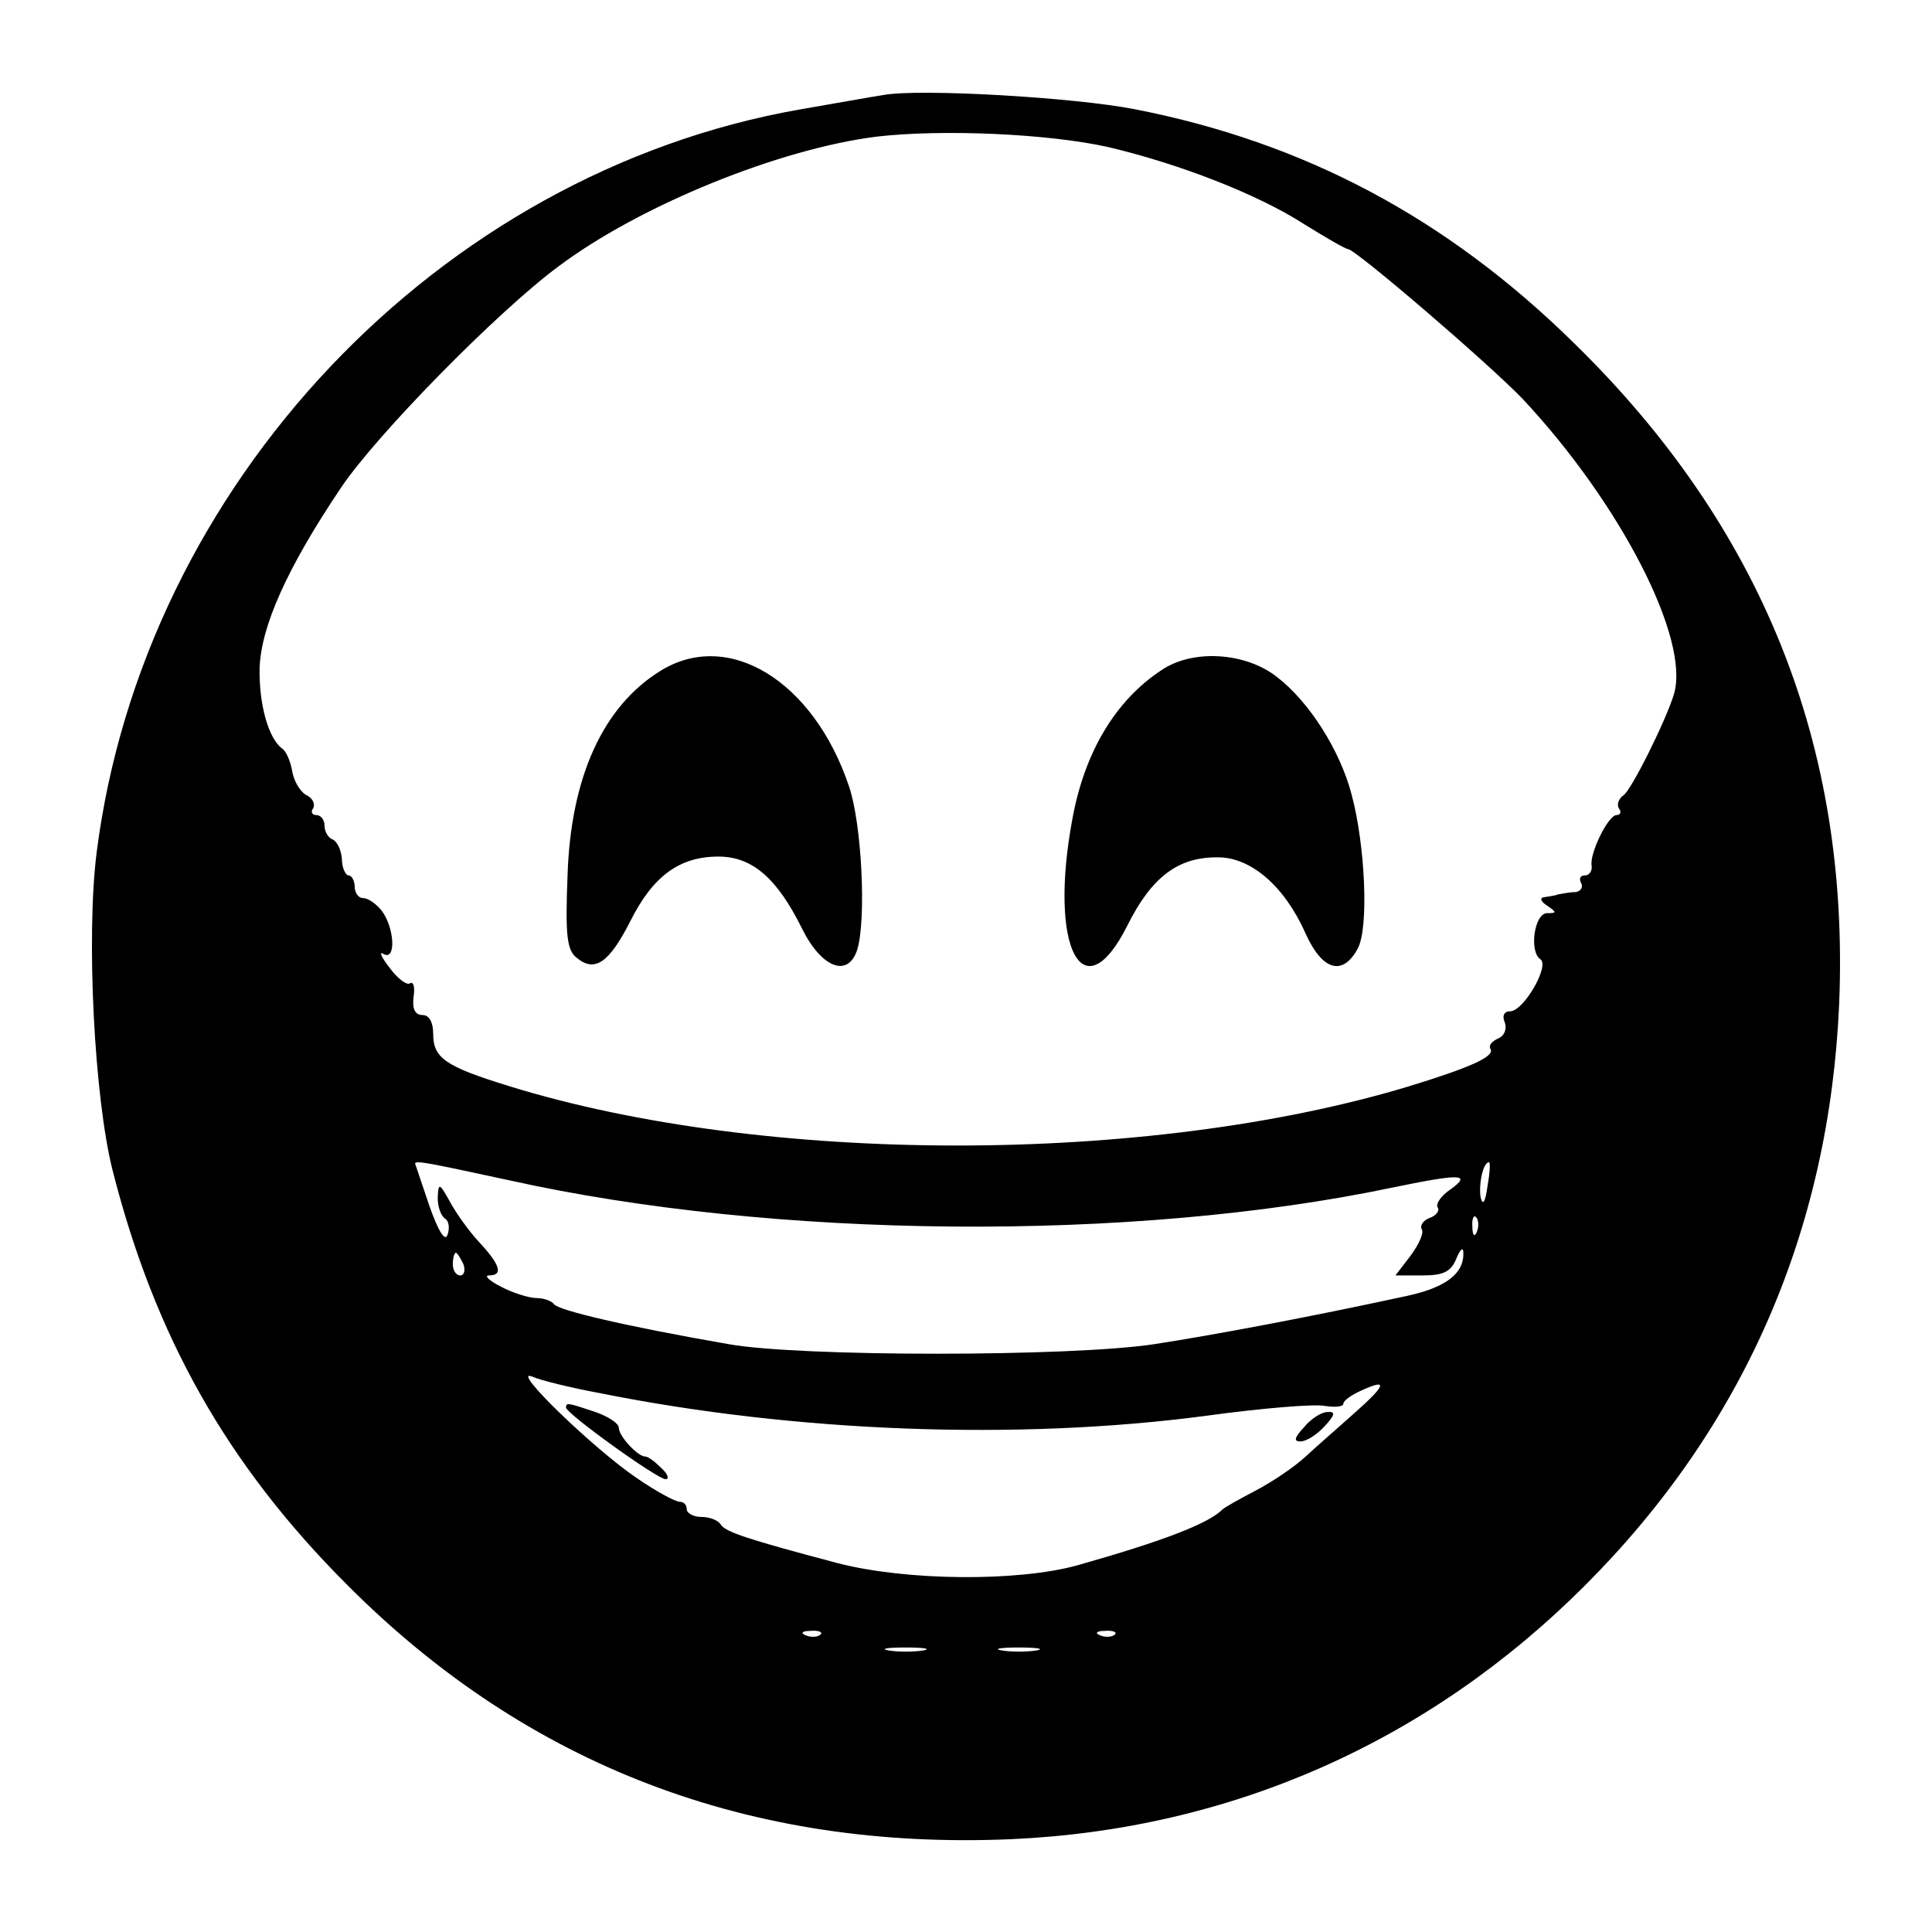
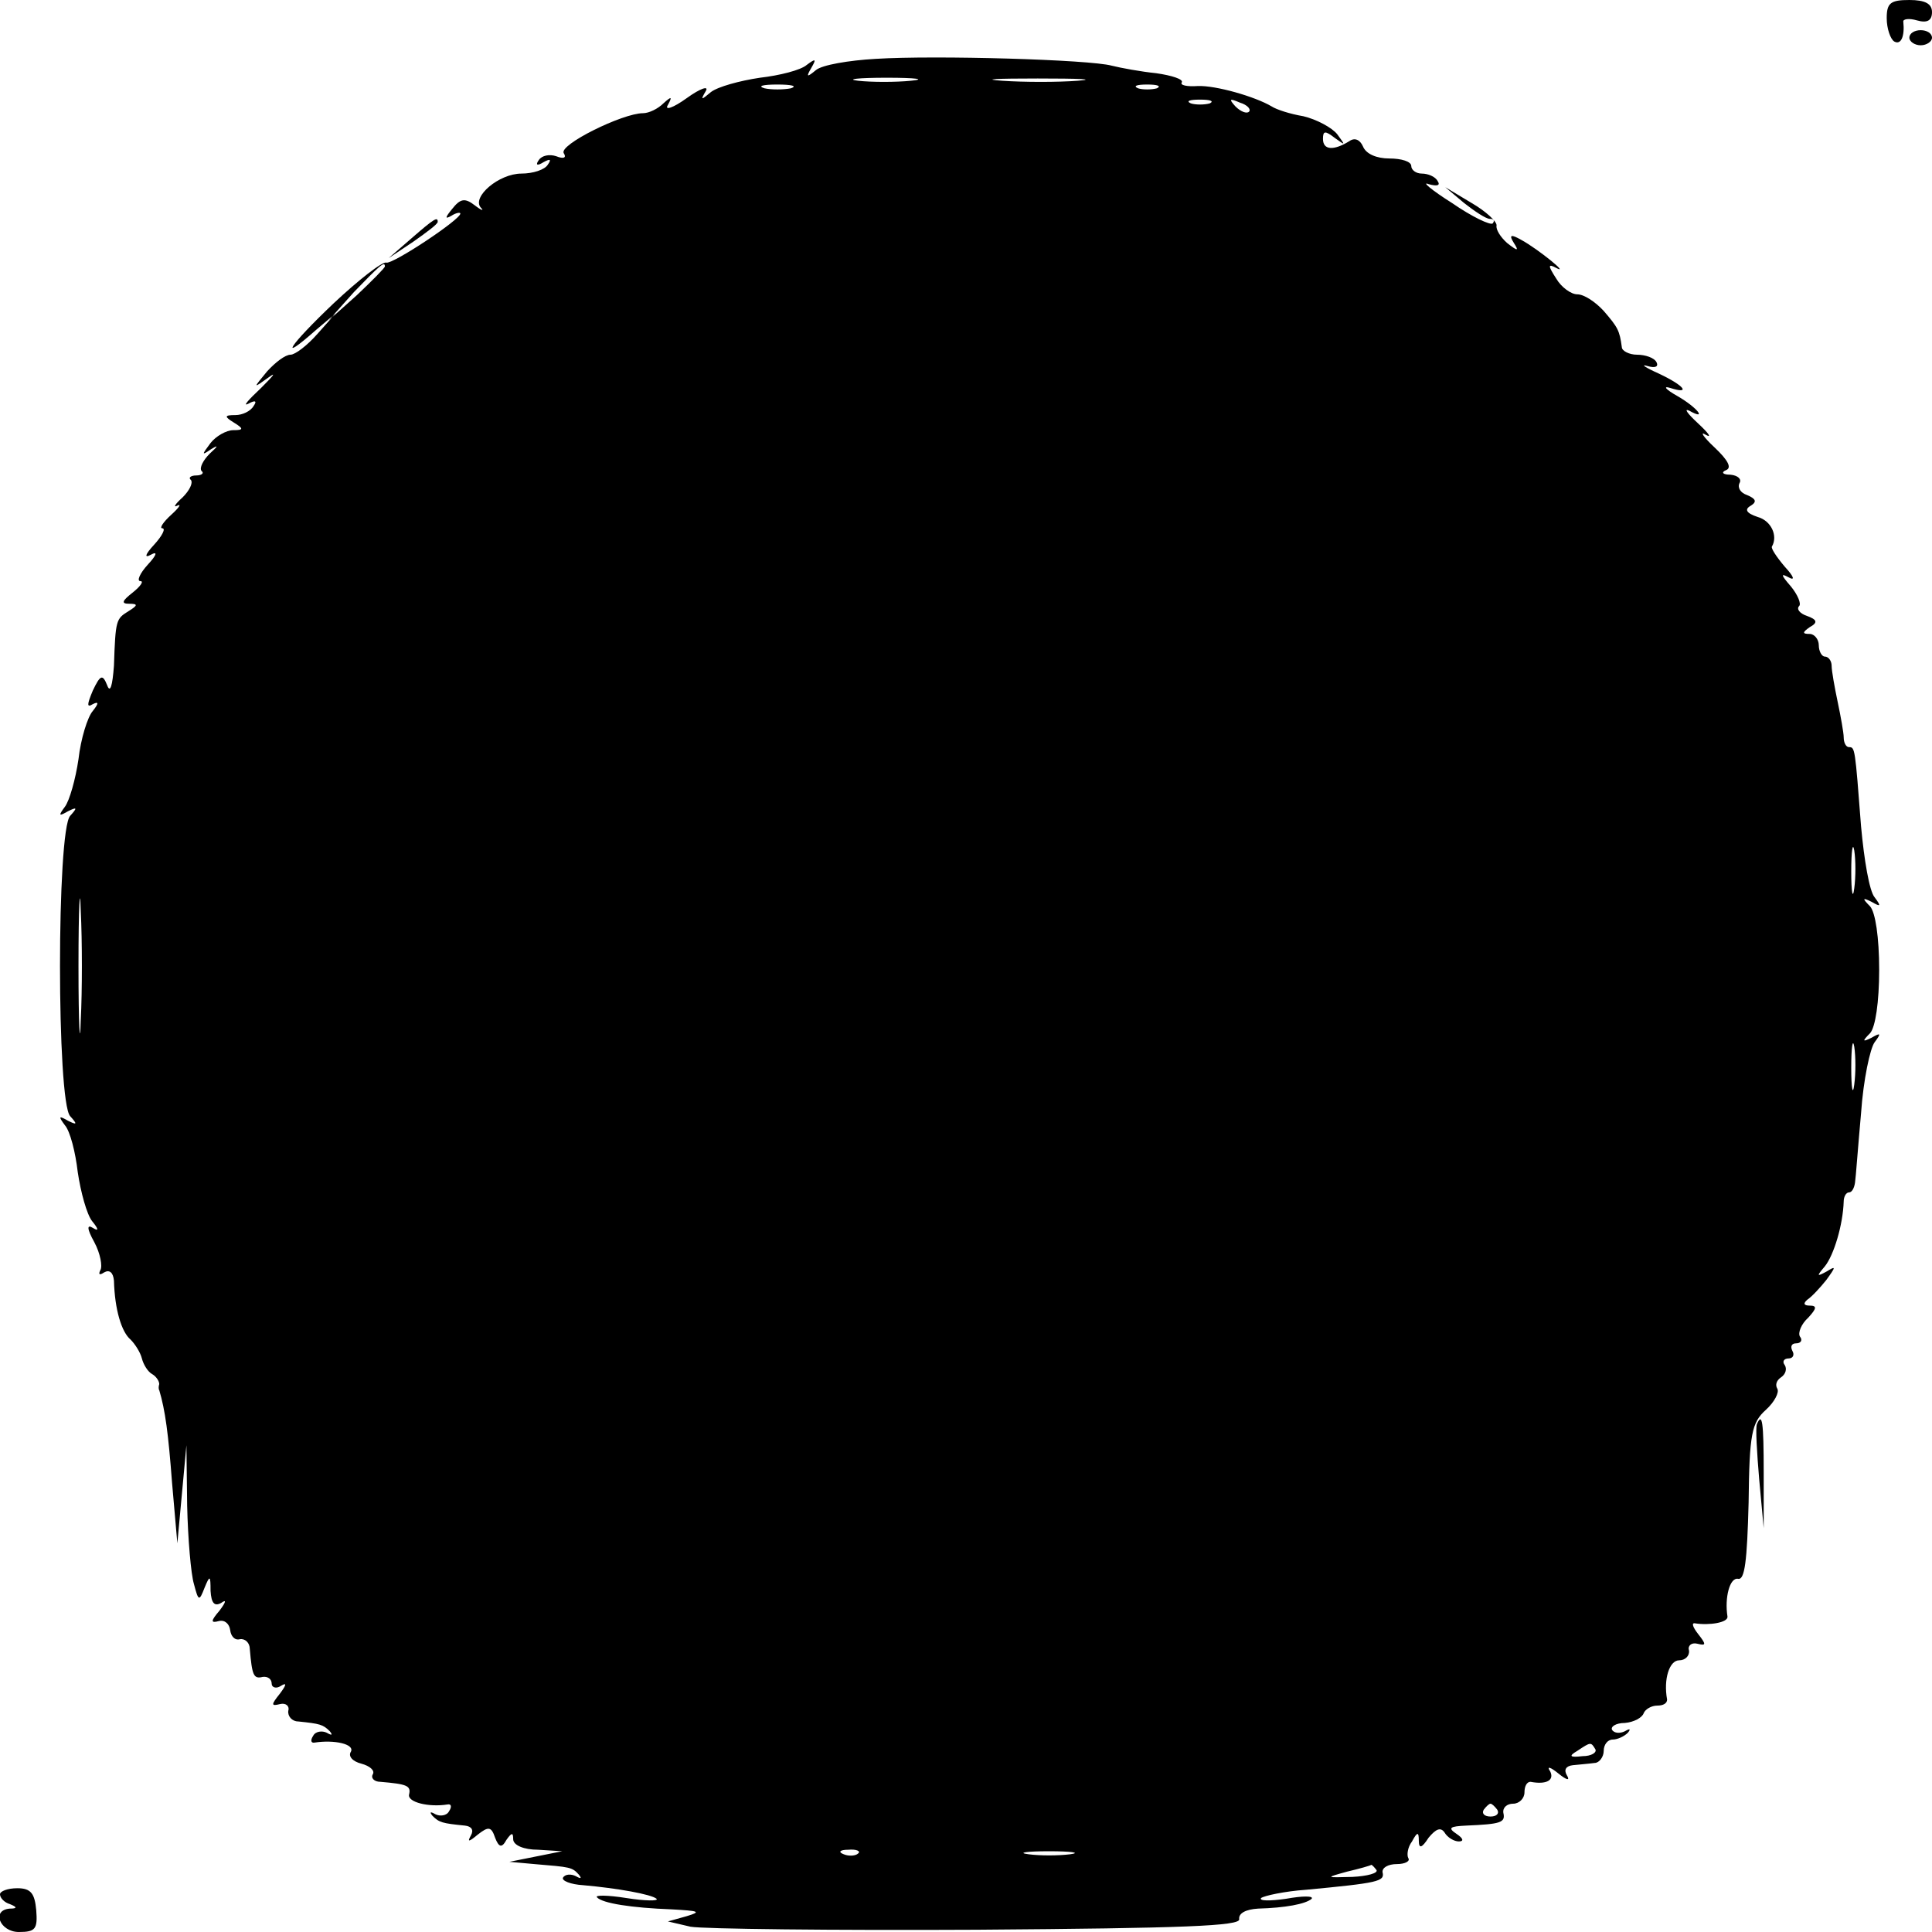
<svg xmlns="http://www.w3.org/2000/svg" version="1.0" width="256pt" height="256pt" viewBox="0 0 256 256" preserveAspectRatio="xMidYMid meet">
  <g transform="translate(0,256) scale(0.1,-0.1)" fill="#000000" stroke="none">
-     <path d="M1170 2434 c-14 -2 -63 -11 -110 -19 -479 -84 -870 -497 -932 -985 -14 -112 -3 -324 21 -420 56 -221 152 -391 311 -550 239 -240 534 -352 880 -337 291 13 553 129 760 336 211 211 324 471 337 771 14 342 -102 632 -352 876 -168 165 -356 265 -580 309 -80 16 -288 28 -335 19z m299 -69 c93 -22 197 -62 259 -102 29 -18 55 -33 58 -33 10 0 188 -153 232 -199 129 -138 222 -318 200 -391 -11 -36 -57 -128 -67 -134 -6 -4 -9 -12 -6 -17 4 -5 2 -9 -3 -9 -11 0 -36 -51 -33 -67 1 -7 -3 -13 -9 -13 -6 0 -8 -4 -5 -10 3 -5 0 -11 -7 -12 -7 0 -17 -2 -23 -3 -5 -2 -14 -3 -20 -4 -5 -1 -3 -6 5 -11 13 -9 13 -10 0 -10 -17 0 -24 -51 -9 -61 13 -8 -22 -69 -40 -69 -8 0 -11 -6 -7 -15 3 -9 -1 -18 -9 -21 -8 -4 -13 -9 -10 -14 6 -10 -28 -25 -110 -50 -346 -104 -852 -104 -1191 1 -84 26 -100 37 -100 69 0 15 -5 25 -14 25 -10 0 -14 8 -12 24 2 13 0 21 -5 18 -4 -3 -17 7 -27 21 -11 14 -14 22 -8 18 17 -10 15 34 -2 57 -7 9 -18 17 -25 17 -6 0 -11 7 -11 15 0 8 -4 15 -8 15 -4 0 -9 10 -9 22 -1 13 -7 24 -13 26 -5 2 -10 10 -10 18 0 8 -5 14 -11 14 -5 0 -8 4 -4 9 3 6 -1 14 -10 18 -8 5 -16 19 -18 32 -2 12 -8 26 -13 29 -18 13 -31 58 -30 107 2 55 36 132 108 239 47 70 207 233 288 293 108 81 293 156 422 172 86 10 227 4 307 -14z m-794 -1369 c351 -78 824 -82 1168 -10 92 19 108 19 79 -2 -12 -8 -20 -19 -17 -24 3 -4 -2 -11 -11 -14 -8 -3 -13 -10 -10 -15 3 -5 -4 -20 -15 -35 l-20 -26 36 0 c28 0 38 5 45 23 5 12 9 15 9 7 1 -28 -24 -46 -74 -57 -129 -28 -257 -52 -335 -64 -110 -17 -472 -17 -565 0 -138 24 -226 45 -231 53 -3 4 -13 8 -23 8 -10 0 -32 7 -47 15 -16 8 -23 15 -16 15 19 0 15 14 -13 44 -14 15 -31 39 -39 54 -14 25 -15 25 -16 5 0 -12 4 -24 10 -28 5 -3 6 -13 3 -21 -3 -10 -12 4 -24 38 -10 29 -18 54 -19 56 0 5 18 1 125 -22z m1296 -8 c-3 -21 -6 -26 -9 -15 -3 17 3 47 11 47 2 0 1 -15 -2 -32z m-14 -60 c-3 -8 -6 -5 -6 6 -1 11 2 17 5 13 3 -3 4 -12 1 -19z m-1343 -43 c3 -8 1 -15 -4 -15 -6 0 -10 7 -10 15 0 8 2 15 4 15 2 0 6 -7 10 -15z m181 -171 c259 -52 554 -63 803 -30 73 10 144 16 158 13 13 -2 24 -1 24 3 0 4 11 12 25 18 35 16 31 6 -11 -31 -20 -18 -49 -43 -64 -57 -15 -14 -45 -34 -66 -45 -21 -11 -41 -22 -44 -25 -19 -19 -79 -42 -192 -74 -79 -22 -227 -21 -319 3 -117 31 -148 41 -154 51 -4 6 -15 10 -26 10 -10 0 -19 5 -19 10 0 6 -4 10 -9 10 -6 0 -32 14 -58 32 -56 38 -168 146 -138 134 11 -5 52 -15 90 -22z m292 -320 c-3 -3 -12 -4 -19 -1 -8 3 -5 6 6 6 11 1 17 -2 13 -5z m390 0 c-3 -3 -12 -4 -19 -1 -8 3 -5 6 6 6 11 1 17 -2 13 -5z m-254 -21 c-13 -2 -33 -2 -45 0 -13 2 -3 4 22 4 25 0 35 -2 23 -4z m150 0 c-13 -2 -33 -2 -45 0 -13 2 -3 4 22 4 25 0 35 -2 23 -4z" />
-     <path d="M875 1671 c-76 -47 -119 -141 -123 -272 -3 -77 -1 -98 12 -108 24 -20 43 -7 71 48 30 60 65 86 117 86 45 0 78 -29 111 -96 26 -52 61 -65 73 -27 12 40 6 166 -11 216 -47 140 -160 209 -250 153z" />
-     <path d="M1539 1672 c-61 -40 -102 -109 -118 -197 -32 -171 14 -259 73 -141 32 64 67 90 118 90 45 1 90 -38 118 -101 22 -49 49 -57 69 -20 15 27 10 137 -8 204 -15 58 -56 123 -99 156 -42 33 -112 37 -153 9z" />
-     <path d="M750 695 c0 -8 121 -95 132 -95 5 0 3 7 -6 15 -8 8 -17 15 -21 15 -10 0 -35 27 -35 38 0 6 -14 15 -31 21 -36 12 -39 13 -39 6z" />
-     <path d="M1728 669 c-13 -14 -14 -19 -5 -19 8 0 22 9 32 20 14 15 15 20 4 19 -8 0 -22 -9 -31 -20z" />
+     <path d="M2500 2536 c0 -14 5 -28 10 -31 9 -5 14 7 12 26 -1 4 8 5 18 2 14 -4 20 0 20 11 0 11 -9 16 -30 16 -25 0 -30 -4 -30 -24z" />
+     <path d="M2530 2510 c0 -5 7 -10 15 -10 8 0 15 5 15 10 0 6 -7 10 -15 10 -8 0 -15 -4 -15 -10z" />
+     <path d="M1160 2482 c-35 -2 -71 -8 -79 -15 -12 -10 -13 -9 -6 3 7 12 6 13 -6 4 -8 -7 -36 -14 -62 -17 -27 -4 -56 -12 -65 -19 -13 -11 -14 -11 -7 1 5 8 -7 4 -25 -9 -18 -13 -30 -17 -25 -9 6 11 5 12 -6 2 -7 -7 -19 -13 -27 -13 -27 0 -112 -42 -105 -53 4 -6 0 -8 -10 -4 -9 3 -19 1 -23 -5 -5 -7 -2 -8 6 -3 9 5 11 4 6 -3 -4 -7 -20 -12 -35 -12 -30 0 -66 -31 -54 -45 5 -5 1 -4 -8 3 -13 10 -19 9 -30 -5 -9 -11 -10 -14 -1 -9 6 4 12 5 12 3 0 -8 -89 -67 -98 -65 -5 2 -37 -23 -70 -54 -59 -56 -75 -81 -23 -35 l26 22 -24 -27 c-14 -16 -30 -28 -36 -28 -7 0 -20 -10 -31 -22 -19 -23 -19 -23 2 -8 11 8 6 2 -10 -14 -17 -16 -25 -25 -17 -21 9 5 12 4 7 -3 -4 -7 -15 -12 -24 -12 -15 0 -15 -2 -2 -10 13 -8 13 -10 -1 -10 -9 0 -23 -8 -30 -17 -12 -16 -12 -17 1 -8 10 6 9 4 -2 -6 -9 -9 -14 -19 -11 -23 4 -3 0 -6 -7 -6 -7 0 -11 -3 -7 -6 3 -4 -2 -14 -11 -23 -10 -9 -13 -14 -7 -11 6 3 2 -3 -8 -12 -11 -10 -16 -18 -12 -18 5 0 0 -10 -11 -22 -12 -13 -13 -18 -4 -13 9 5 8 0 -4 -13 -11 -12 -15 -22 -10 -22 5 0 0 -7 -10 -15 -14 -11 -16 -15 -5 -15 12 0 12 -2 -1 -10 -16 -10 -17 -11 -19 -72 -2 -27 -5 -37 -9 -26 -6 15 -9 14 -19 -7 -8 -19 -8 -23 0 -18 8 4 8 1 0 -9 -7 -8 -16 -37 -19 -64 -4 -27 -12 -55 -18 -63 -9 -12 -8 -13 4 -6 12 6 13 5 3 -6 -18 -19 -18 -379 0 -398 10 -11 9 -12 -3 -6 -12 7 -13 6 -4 -6 7 -8 14 -36 17 -62 4 -27 12 -56 19 -65 9 -11 9 -14 1 -9 -8 5 -8 -1 2 -19 8 -15 11 -32 8 -37 -3 -6 -1 -7 5 -3 7 4 12 0 13 -11 1 -38 10 -68 22 -78 6 -6 13 -17 15 -25 2 -8 8 -18 14 -21 5 -3 9 -9 9 -13 -1 -3 -1 -7 0 -8 8 -27 12 -57 17 -123 l7 -80 6 65 6 65 1 -80 c1 -44 5 -91 9 -104 6 -23 7 -23 14 -5 7 17 8 17 8 -4 1 -16 5 -21 14 -16 7 5 7 2 -2 -10 -12 -14 -12 -17 -1 -14 8 2 14 -4 15 -12 1 -8 6 -14 13 -12 7 1 13 -5 13 -13 3 -35 5 -40 17 -37 7 1 12 -3 12 -9 0 -5 6 -7 12 -3 8 5 8 2 -1 -10 -12 -15 -12 -17 0 -14 8 2 13 -3 11 -9 -1 -7 5 -14 13 -14 29 -3 33 -4 42 -13 4 -5 3 -6 -4 -2 -6 3 -15 2 -18 -4 -4 -6 -3 -10 2 -9 26 4 53 -2 48 -12 -4 -6 2 -13 14 -16 11 -3 18 -9 15 -14 -3 -5 2 -10 10 -10 35 -3 41 -5 38 -17 -2 -10 26 -17 51 -13 5 1 6 -3 2 -9 -3 -6 -12 -7 -18 -4 -7 4 -8 3 -4 -2 9 -9 13 -10 43 -13 9 -1 12 -6 8 -13 -5 -9 -3 -9 9 1 14 11 18 11 23 -4 5 -13 9 -14 15 -3 7 10 9 10 9 1 0 -8 14 -14 33 -14 l32 -2 -35 -7 -35 -7 33 -3 c48 -4 50 -4 59 -14 4 -5 3 -6 -4 -2 -6 3 -14 3 -17 -2 -2 -4 10 -9 27 -10 45 -4 90 -12 97 -18 3 -3 -15 -3 -40 1 -25 4 -42 4 -39 1 7 -8 46 -14 99 -16 36 -2 40 -3 20 -9 l-25 -7 30 -7 c17 -3 188 -5 380 -4 274 2 349 5 347 14 -1 8 9 13 25 14 36 1 63 6 71 13 3 4 -12 4 -34 0 -21 -3 -36 -3 -33 1 4 3 31 9 60 11 95 9 104 11 101 23 -1 6 7 11 19 11 11 0 18 4 15 8 -2 4 -1 14 5 22 7 13 9 13 9 1 0 -11 4 -10 13 4 10 12 16 14 21 7 4 -7 13 -12 19 -12 7 0 6 4 -3 10 -12 8 -9 10 13 11 46 2 52 4 49 17 -1 7 5 12 13 12 8 0 15 7 15 15 0 8 3 14 8 14 21 -4 32 2 26 14 -5 7 0 6 11 -3 11 -9 16 -10 11 -2 -4 7 -1 12 8 13 9 1 22 2 29 3 6 0 12 8 12 16 0 8 5 15 12 15 6 0 15 4 20 9 4 5 3 6 -4 2 -6 -3 -14 -3 -17 2 -2 4 5 9 17 9 12 1 23 7 25 13 2 5 10 10 18 10 8 0 13 3 13 8 -5 27 3 52 16 52 8 0 14 6 13 13 -2 6 3 11 11 9 12 -3 12 -1 1 13 -7 9 -9 15 -4 14 19 -3 44 1 43 9 -4 25 3 52 14 50 9 -2 12 24 14 101 1 91 4 106 23 123 11 10 18 23 15 28 -3 5 -1 11 5 15 6 4 8 11 5 16 -4 5 -1 9 5 9 6 0 8 5 5 10 -3 6 -1 10 5 10 6 0 9 4 5 9 -3 5 2 17 11 25 11 12 12 16 2 16 -8 0 -9 3 -3 8 6 4 17 16 25 26 13 18 13 19 0 11 -13 -7 -13 -6 -2 7 12 15 24 55 25 86 0 6 3 12 7 12 4 0 7 6 8 13 1 6 4 48 8 92 3 44 12 86 18 94 9 12 8 13 -4 6 -12 -6 -13 -5 -2 6 7 8 12 41 12 84 0 43 -5 76 -12 84 -11 11 -10 12 2 6 12 -7 13 -6 4 6 -7 8 -14 50 -18 94 -8 104 -8 105 -16 105 -4 0 -7 6 -7 13 0 6 -4 28 -8 47 -4 19 -8 41 -8 48 0 6 -4 12 -9 12 -4 0 -8 7 -8 15 0 8 -6 15 -12 15 -10 0 -10 2 0 9 11 6 10 10 -4 15 -9 3 -14 9 -10 13 3 3 -2 15 -11 26 -13 15 -14 18 -3 12 9 -5 7 1 -5 14 -11 13 -19 25 -17 27 8 14 -1 34 -19 39 -15 5 -18 10 -9 15 8 5 7 9 -5 14 -9 3 -13 10 -10 16 3 5 -2 10 -12 11 -10 0 -13 3 -6 6 8 3 3 13 -15 30 -15 14 -20 22 -12 17 9 -5 4 2 -10 15 -14 13 -19 20 -12 17 25 -14 11 4 -15 19 -16 9 -20 14 -10 11 28 -9 19 3 -15 19 -18 8 -25 13 -15 10 10 -3 15 -1 12 5 -3 6 -15 10 -26 10 -10 0 -20 5 -20 10 -3 22 -5 26 -24 48 -11 12 -26 22 -35 22 -8 0 -21 9 -28 21 -11 17 -11 20 0 14 19 -10 -24 25 -46 37 -14 8 -17 7 -10 -4 7 -11 5 -11 -9 0 -9 8 -15 18 -14 23 1 5 -14 19 -33 30 l-35 21 25 -21 c14 -11 29 -21 34 -21 5 0 7 -2 4 -6 -3 -3 -28 9 -54 27 -27 17 -41 29 -31 25 11 -3 16 -2 12 4 -3 6 -13 10 -21 10 -8 0 -14 5 -14 10 0 6 -13 10 -29 10 -17 0 -31 6 -35 16 -4 9 -11 12 -18 7 -21 -13 -35 -12 -35 3 0 11 3 11 16 1 14 -10 14 -10 3 5 -7 9 -28 20 -45 24 -18 3 -36 9 -42 13 -22 13 -74 28 -98 27 -14 -1 -24 1 -21 5 2 4 -13 9 -34 12 -20 2 -47 7 -59 10 -29 8 -233 14 -313 9z m47 -29 c-20 -2 -52 -2 -70 0 -17 2 0 4 38 4 39 0 53 -2 32 -4z m221 0 c-26 -2 -71 -2 -100 0 -29 2 -8 3 47 3 55 0 79 -1 53 -3z m-380 -10 c-10 -2 -26 -2 -35 0 -10 3 -2 5 17 5 19 0 27 -2 18 -5z m485 0 c-7 -2 -19 -2 -25 0 -7 3 -2 5 12 5 14 0 19 -2 13 -5z m70 -20 c-7 -2 -19 -2 -25 0 -7 3 -2 5 12 5 14 0 19 -2 13 -5z m52 -11 c-3 -3 -11 0 -18 7 -9 10 -8 11 6 5 10 -3 15 -9 12 -12z m-1145 -205 c0 -2 -17 -19 -37 -38 l-38 -34 34 38 c33 34 41 42 41 34z m1947 -824 c-2 -16 -4 -5 -4 22 0 28 2 40 4 28 2 -13 2 -35 0 -50z m-2350 -175 c-1 -40 -3 -8 -3 72 0 80 2 112 3 73 2 -40 2 -106 0 -145z m2350 -85 c-2 -16 -4 -5 -4 22 0 28 2 40 4 28 2 -13 2 -35 0 -50z m-343 -881 c2 -4 -5 -9 -17 -9 -17 -2 -19 0 -7 7 18 12 18 12 24 2z m-130 -80 c3 -5 -1 -9 -9 -9 -8 0 -12 4 -9 9 3 4 7 8 9 8 2 0 6 -4 9 -8z m-847 -58 c-3 -3 -12 -4 -19 -1 -8 3 -5 6 6 6 11 1 17 -2 13 -5z m281 -1 c-16 -2 -40 -2 -55 0 -16 2 -3 4 27 4 30 0 43 -2 28 -4z m406 -21 c2 -4 -12 -8 -32 -9 -36 -1 -36 -1 -7 7 17 4 31 8 32 9 1 0 4 -3 7 -7z" />
+     <path d="M545 2244 l-30 -26 33 22 c17 12 32 23 32 26 0 7 -4 5 -35 -22z" />
+     <path d="M2328 673 c-2 -5 0 -37 3 -73 l6 -65 0 73 c0 69 -2 81 -9 65z" />
+     <path d="M0 50 c0 -5 6 -11 13 -13 10 -4 10 -6 0 -6 -25 -2 -13 -31 12 -31 22 0 25 4 23 29 -2 22 -7 29 -25 29 -13 0 -23 -4 -23 -8z" />
  </g>
</svg>
